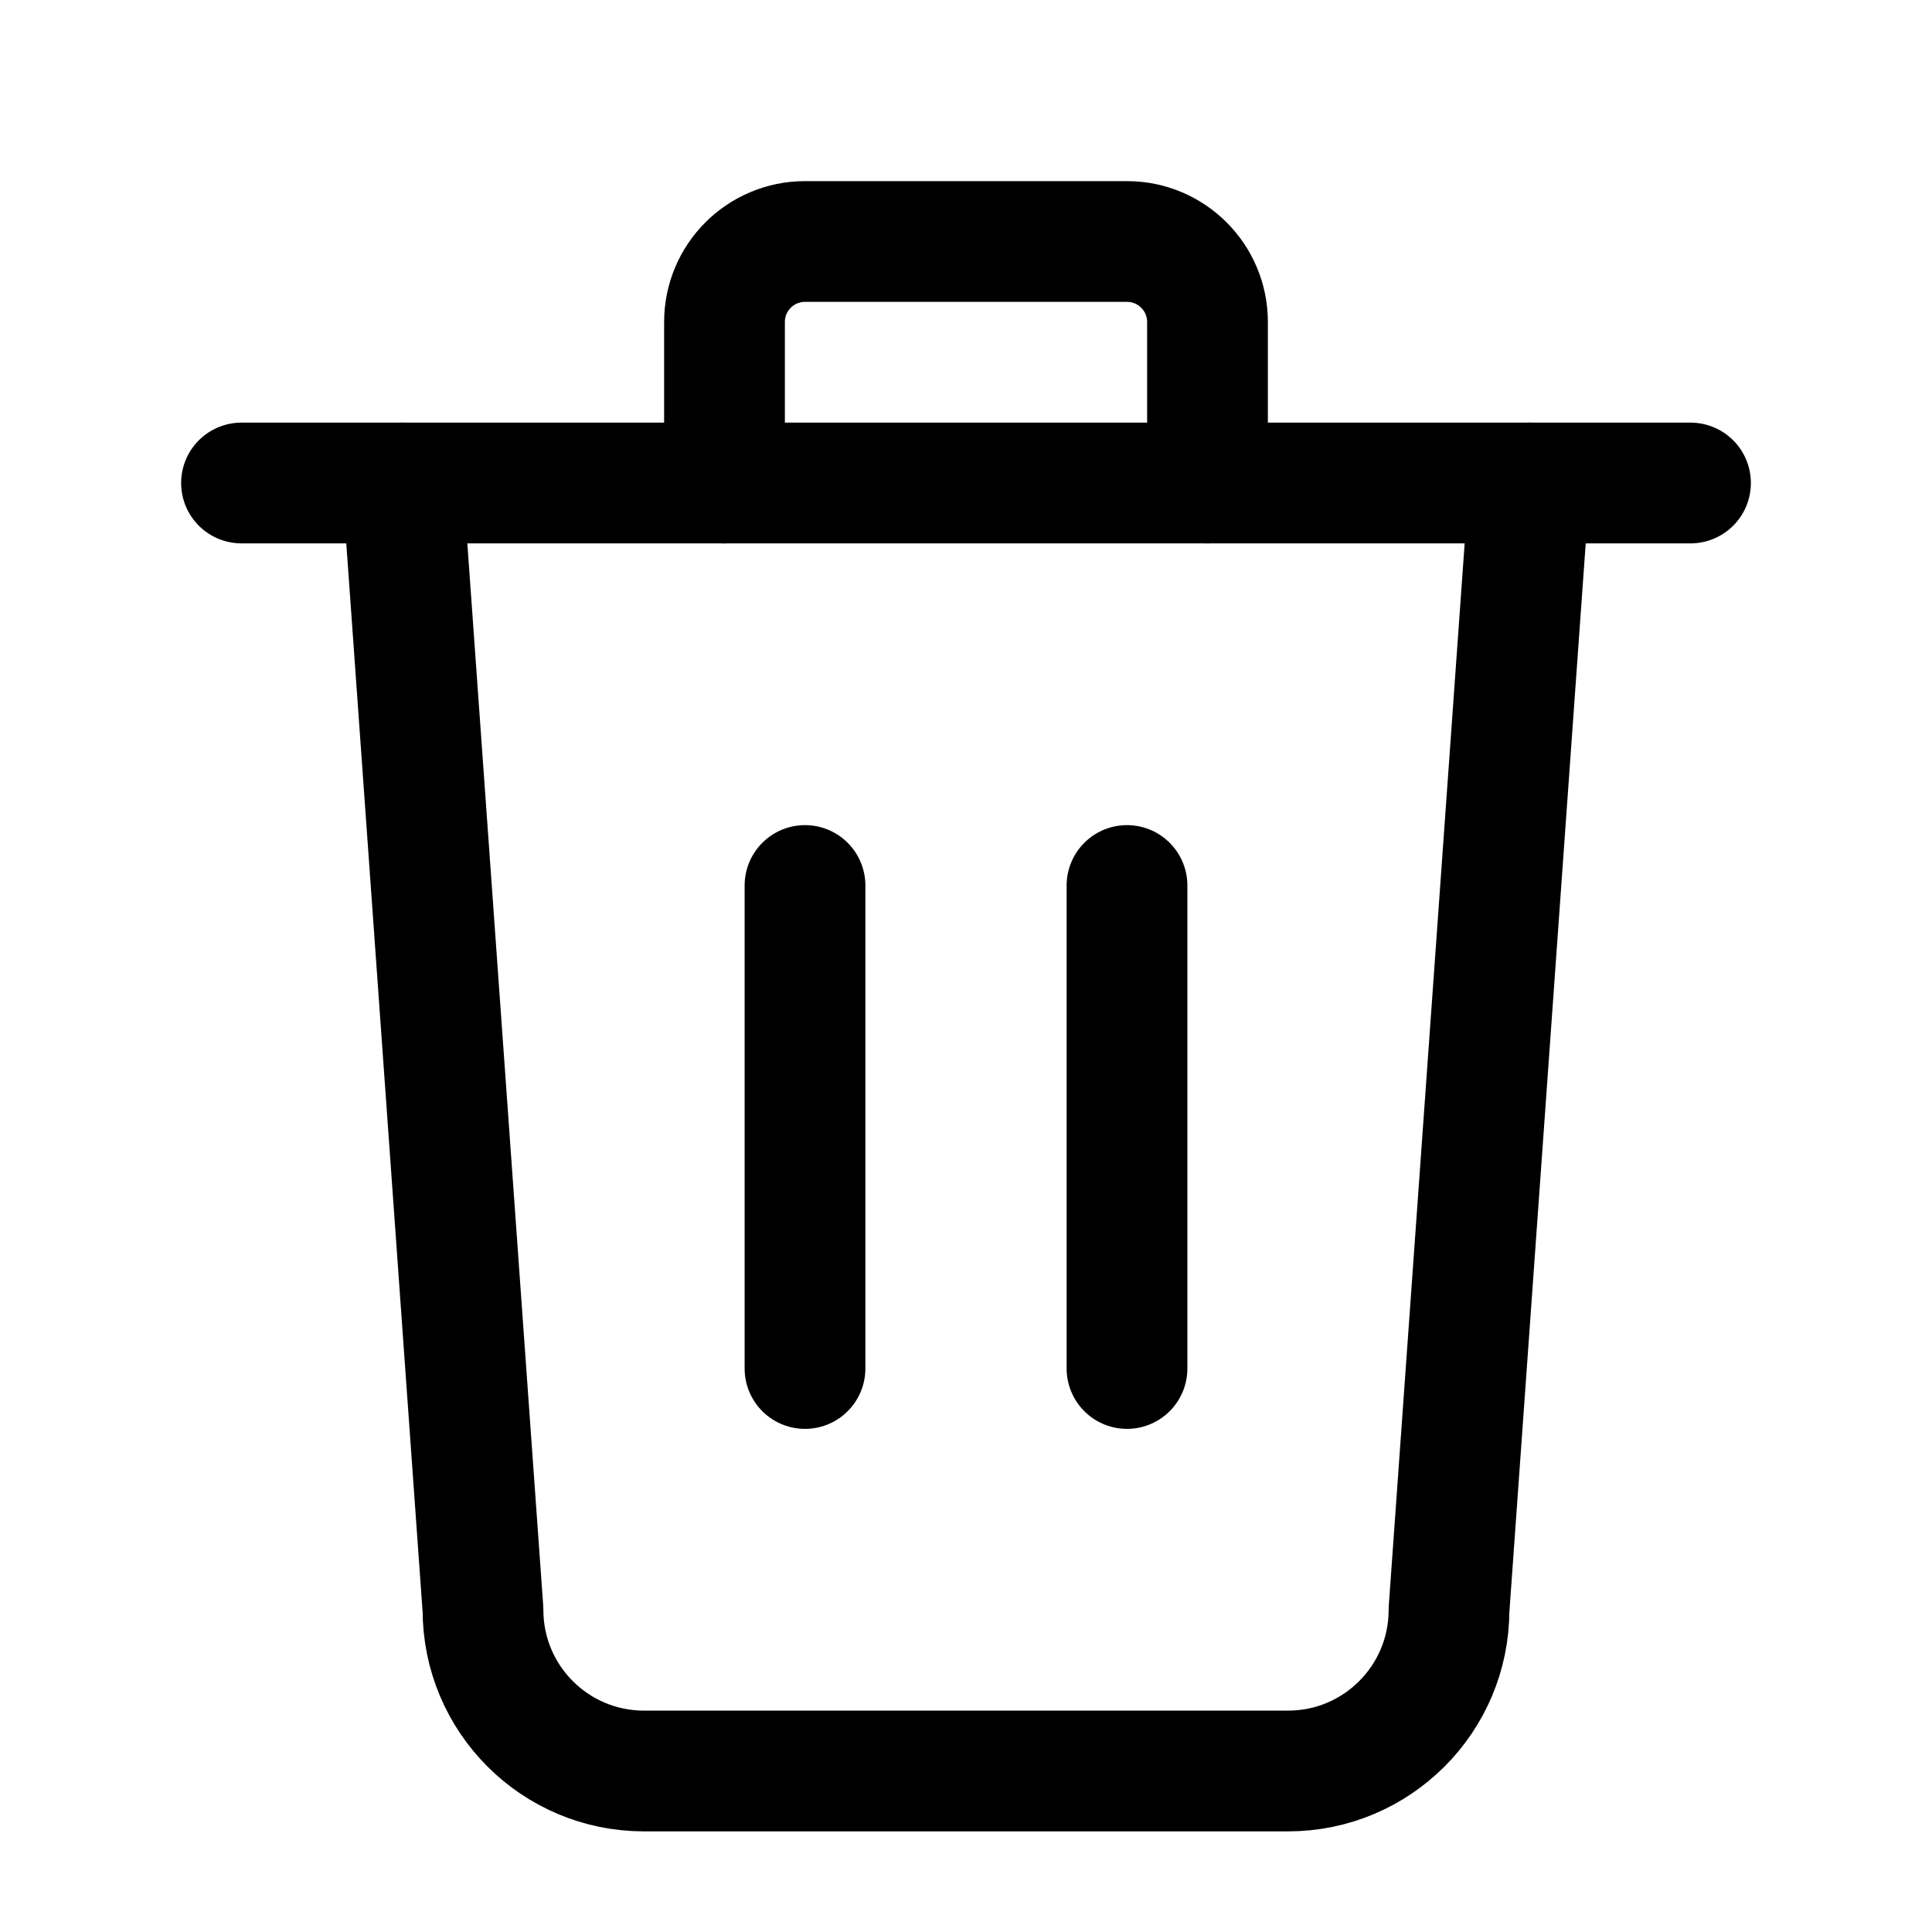
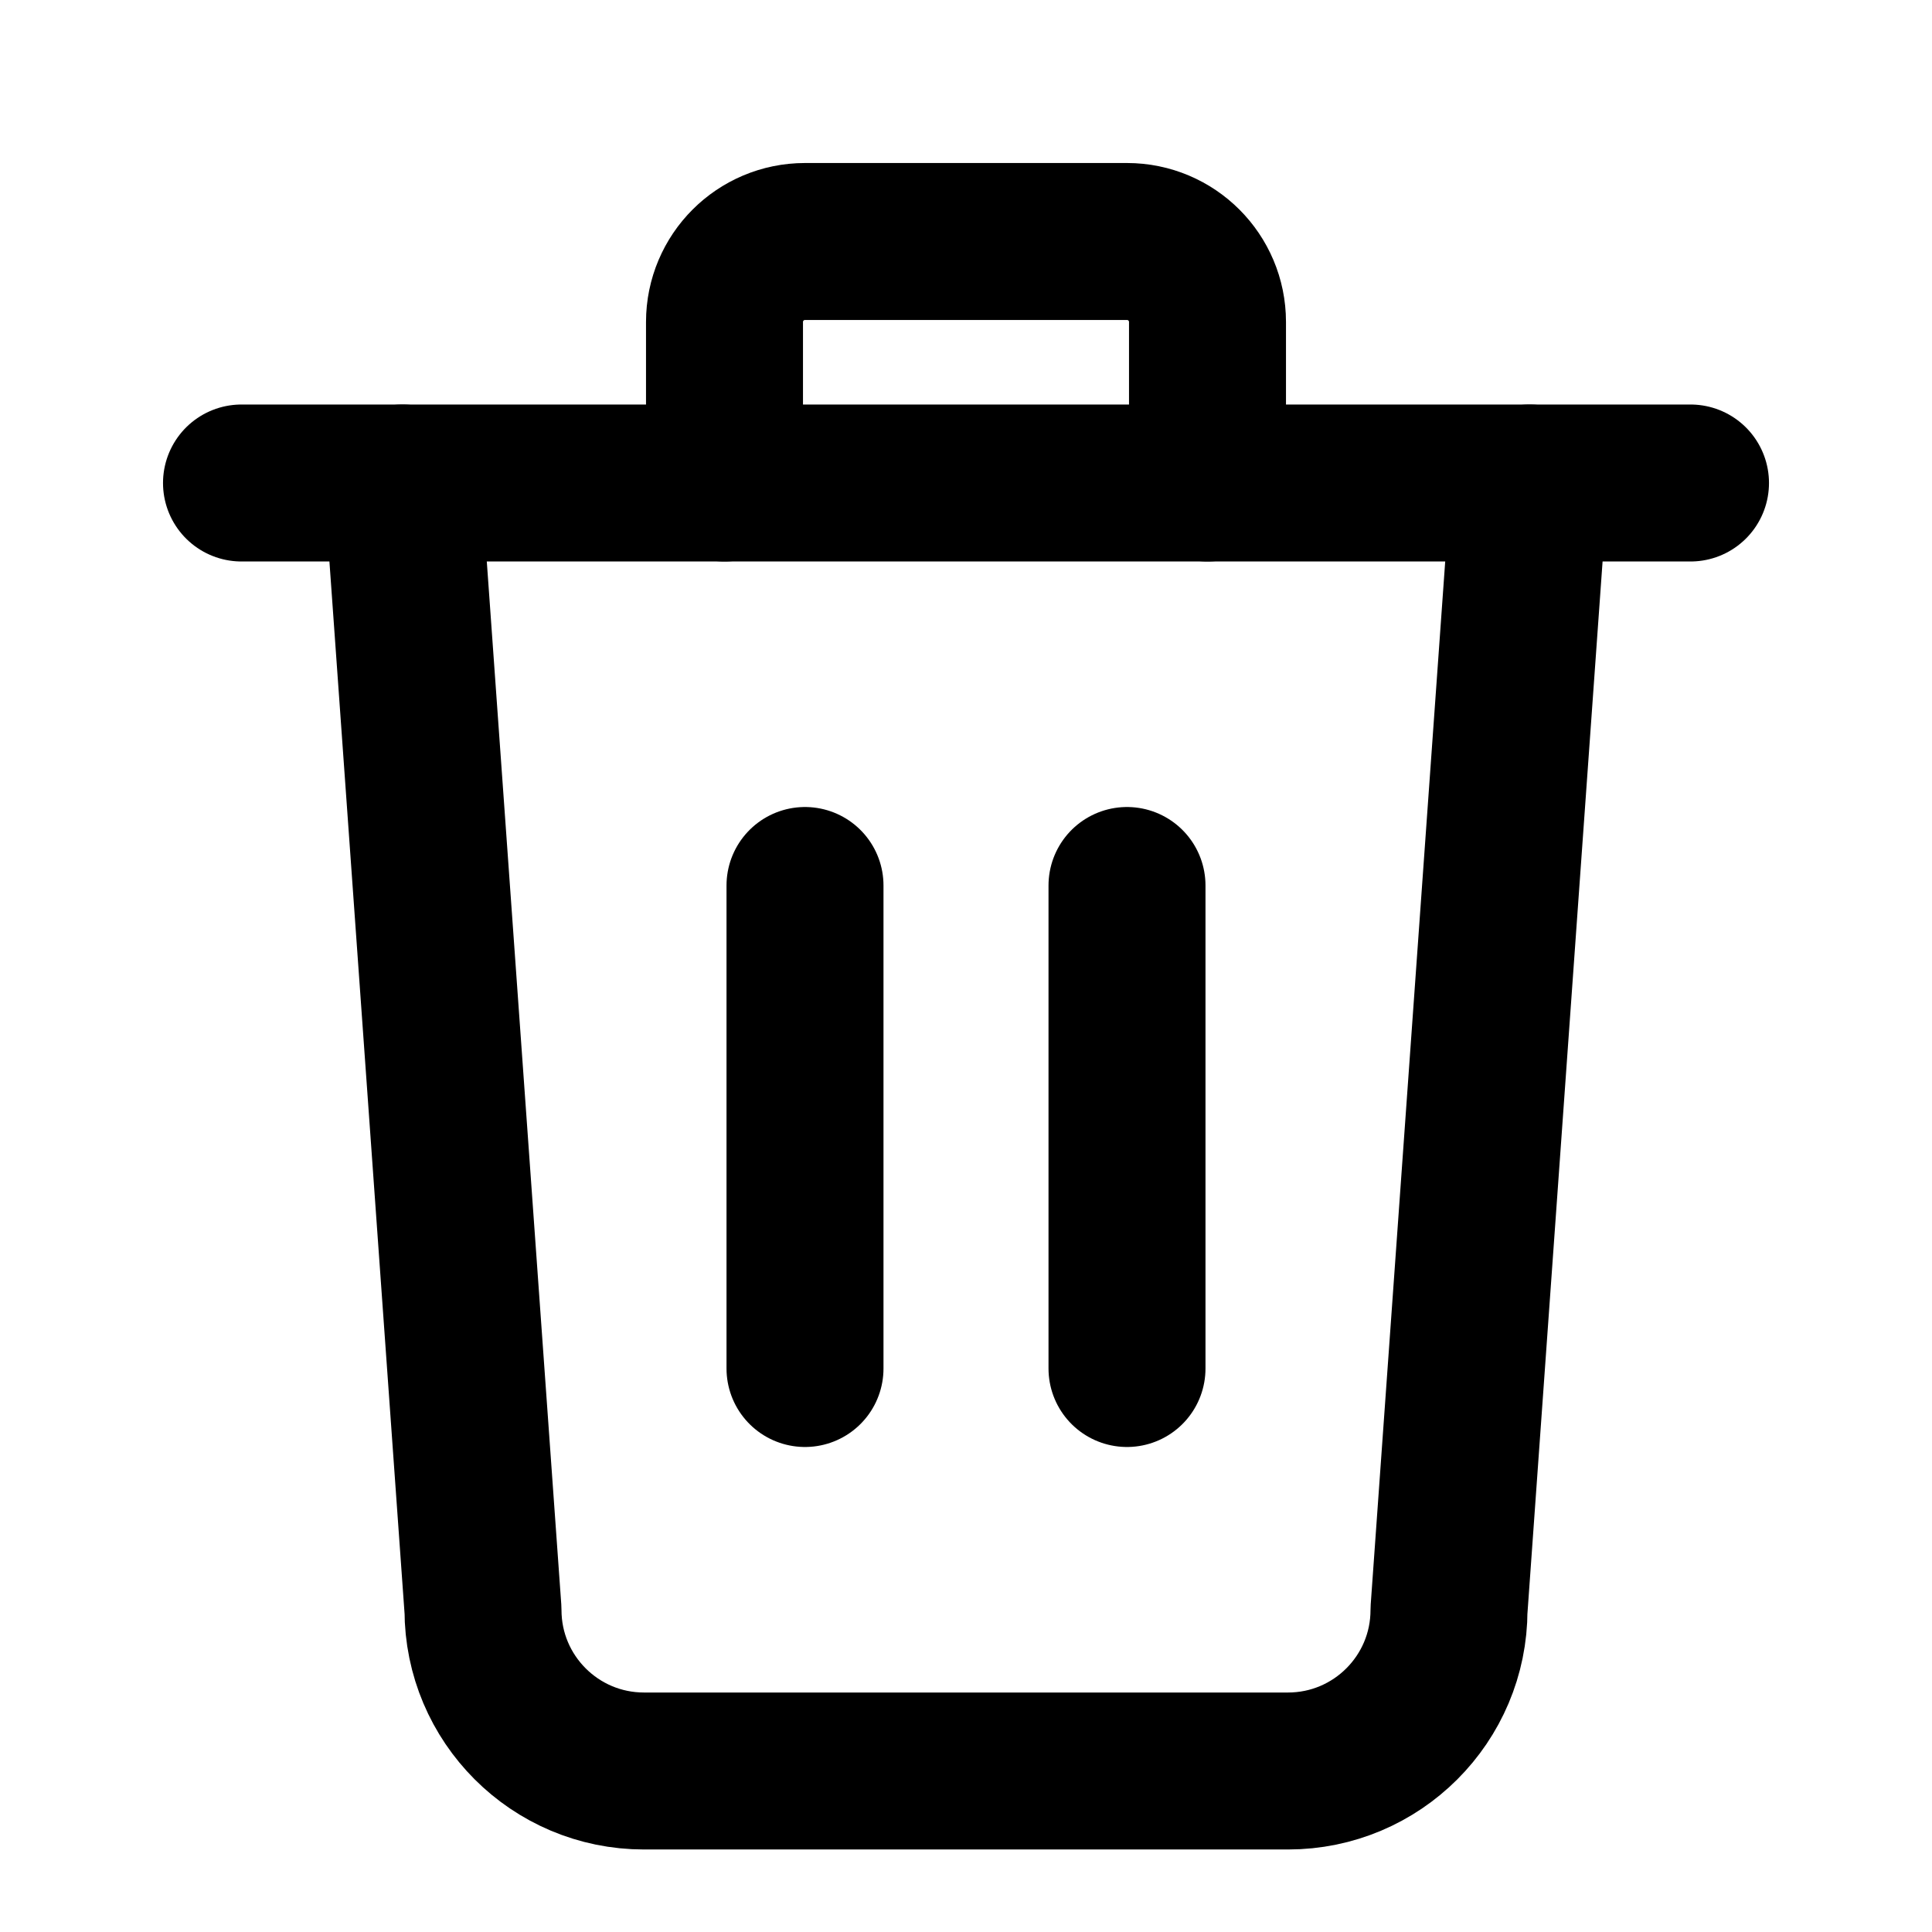
- <svg xmlns="http://www.w3.org/2000/svg" viewBox="0 0 24 24" fill="none" stroke="currentColor" stroke-width="1.5" stroke-linecap="round" stroke-linejoin="round">
+ <svg xmlns="http://www.w3.org/2000/svg" viewBox="0 0 24 24" fill="none" stroke="currentColor" stroke-width="1.95" stroke-linecap="round" stroke-linejoin="round">
  <path d="M3 6h18" />
  <path d="M19 6l-1 14a2 2 0 0 1-2 2H8a2 2 0 0 1-2-2L5 6" />
  <path d="M9 6V4a1 1 0 0 1 1-1h4a1 1 0 0 1 1 1v2" />
  <path d="M10 11v6M14 11v6" />
</svg>
